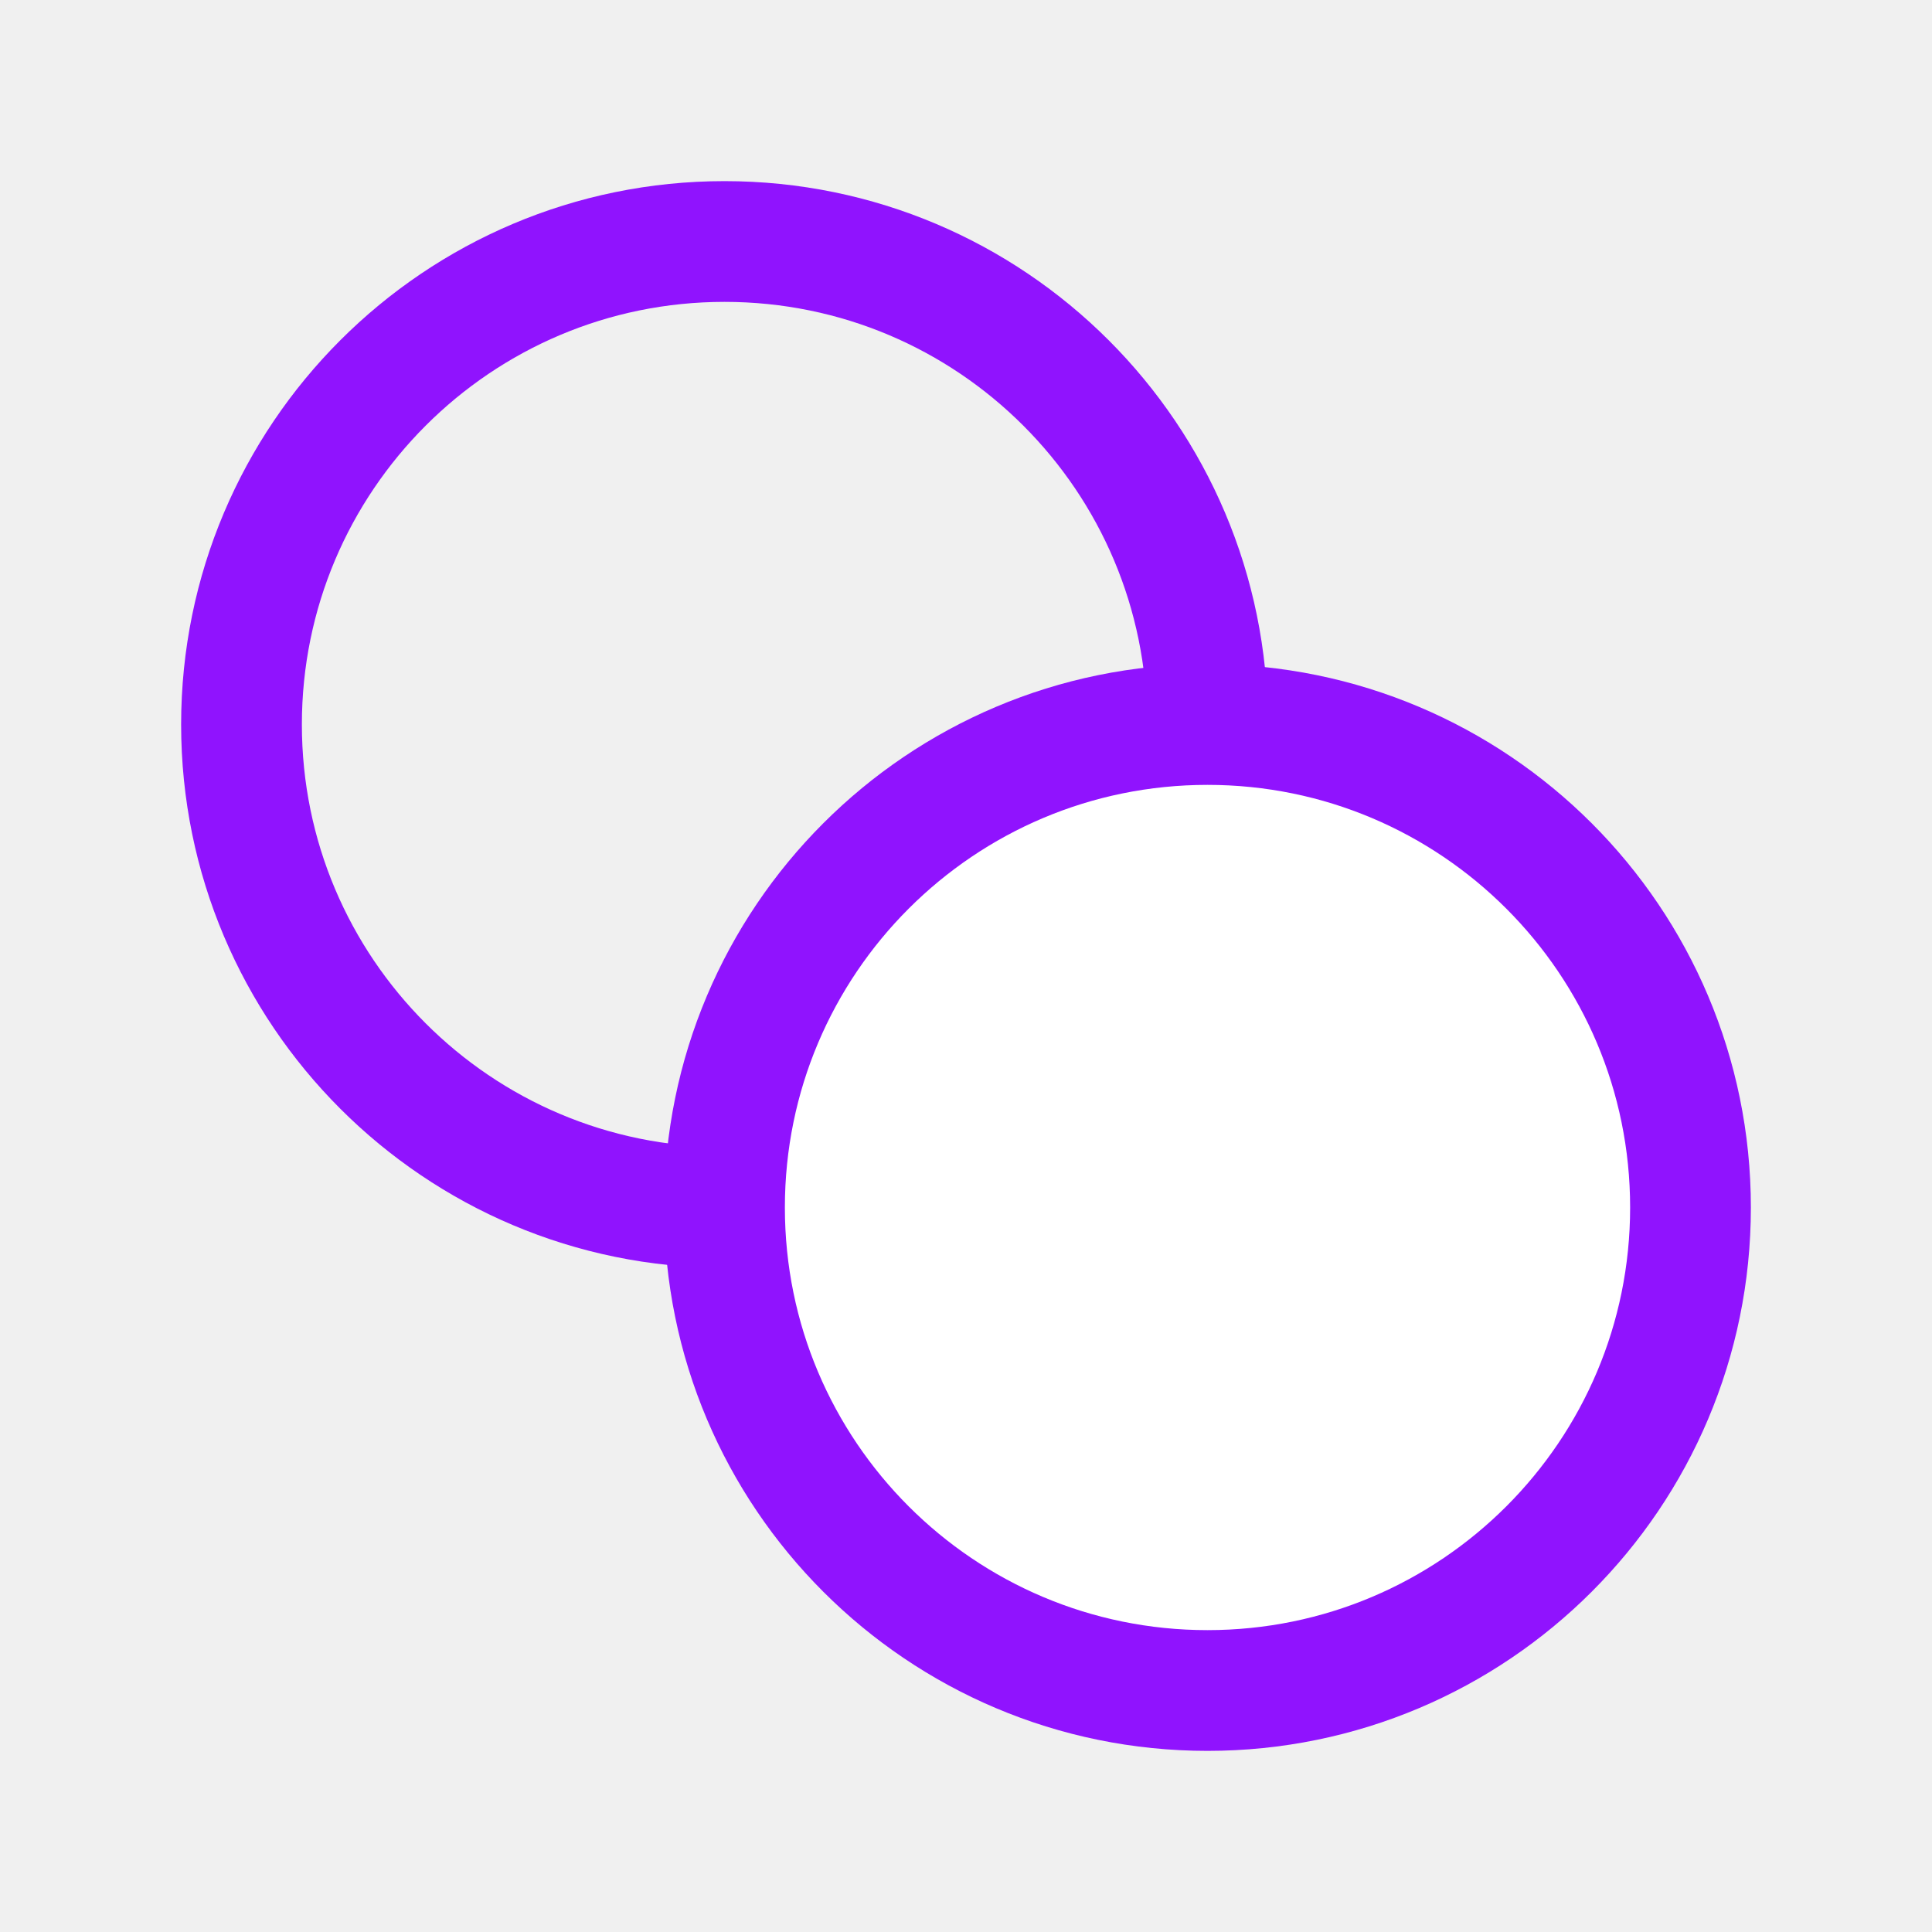
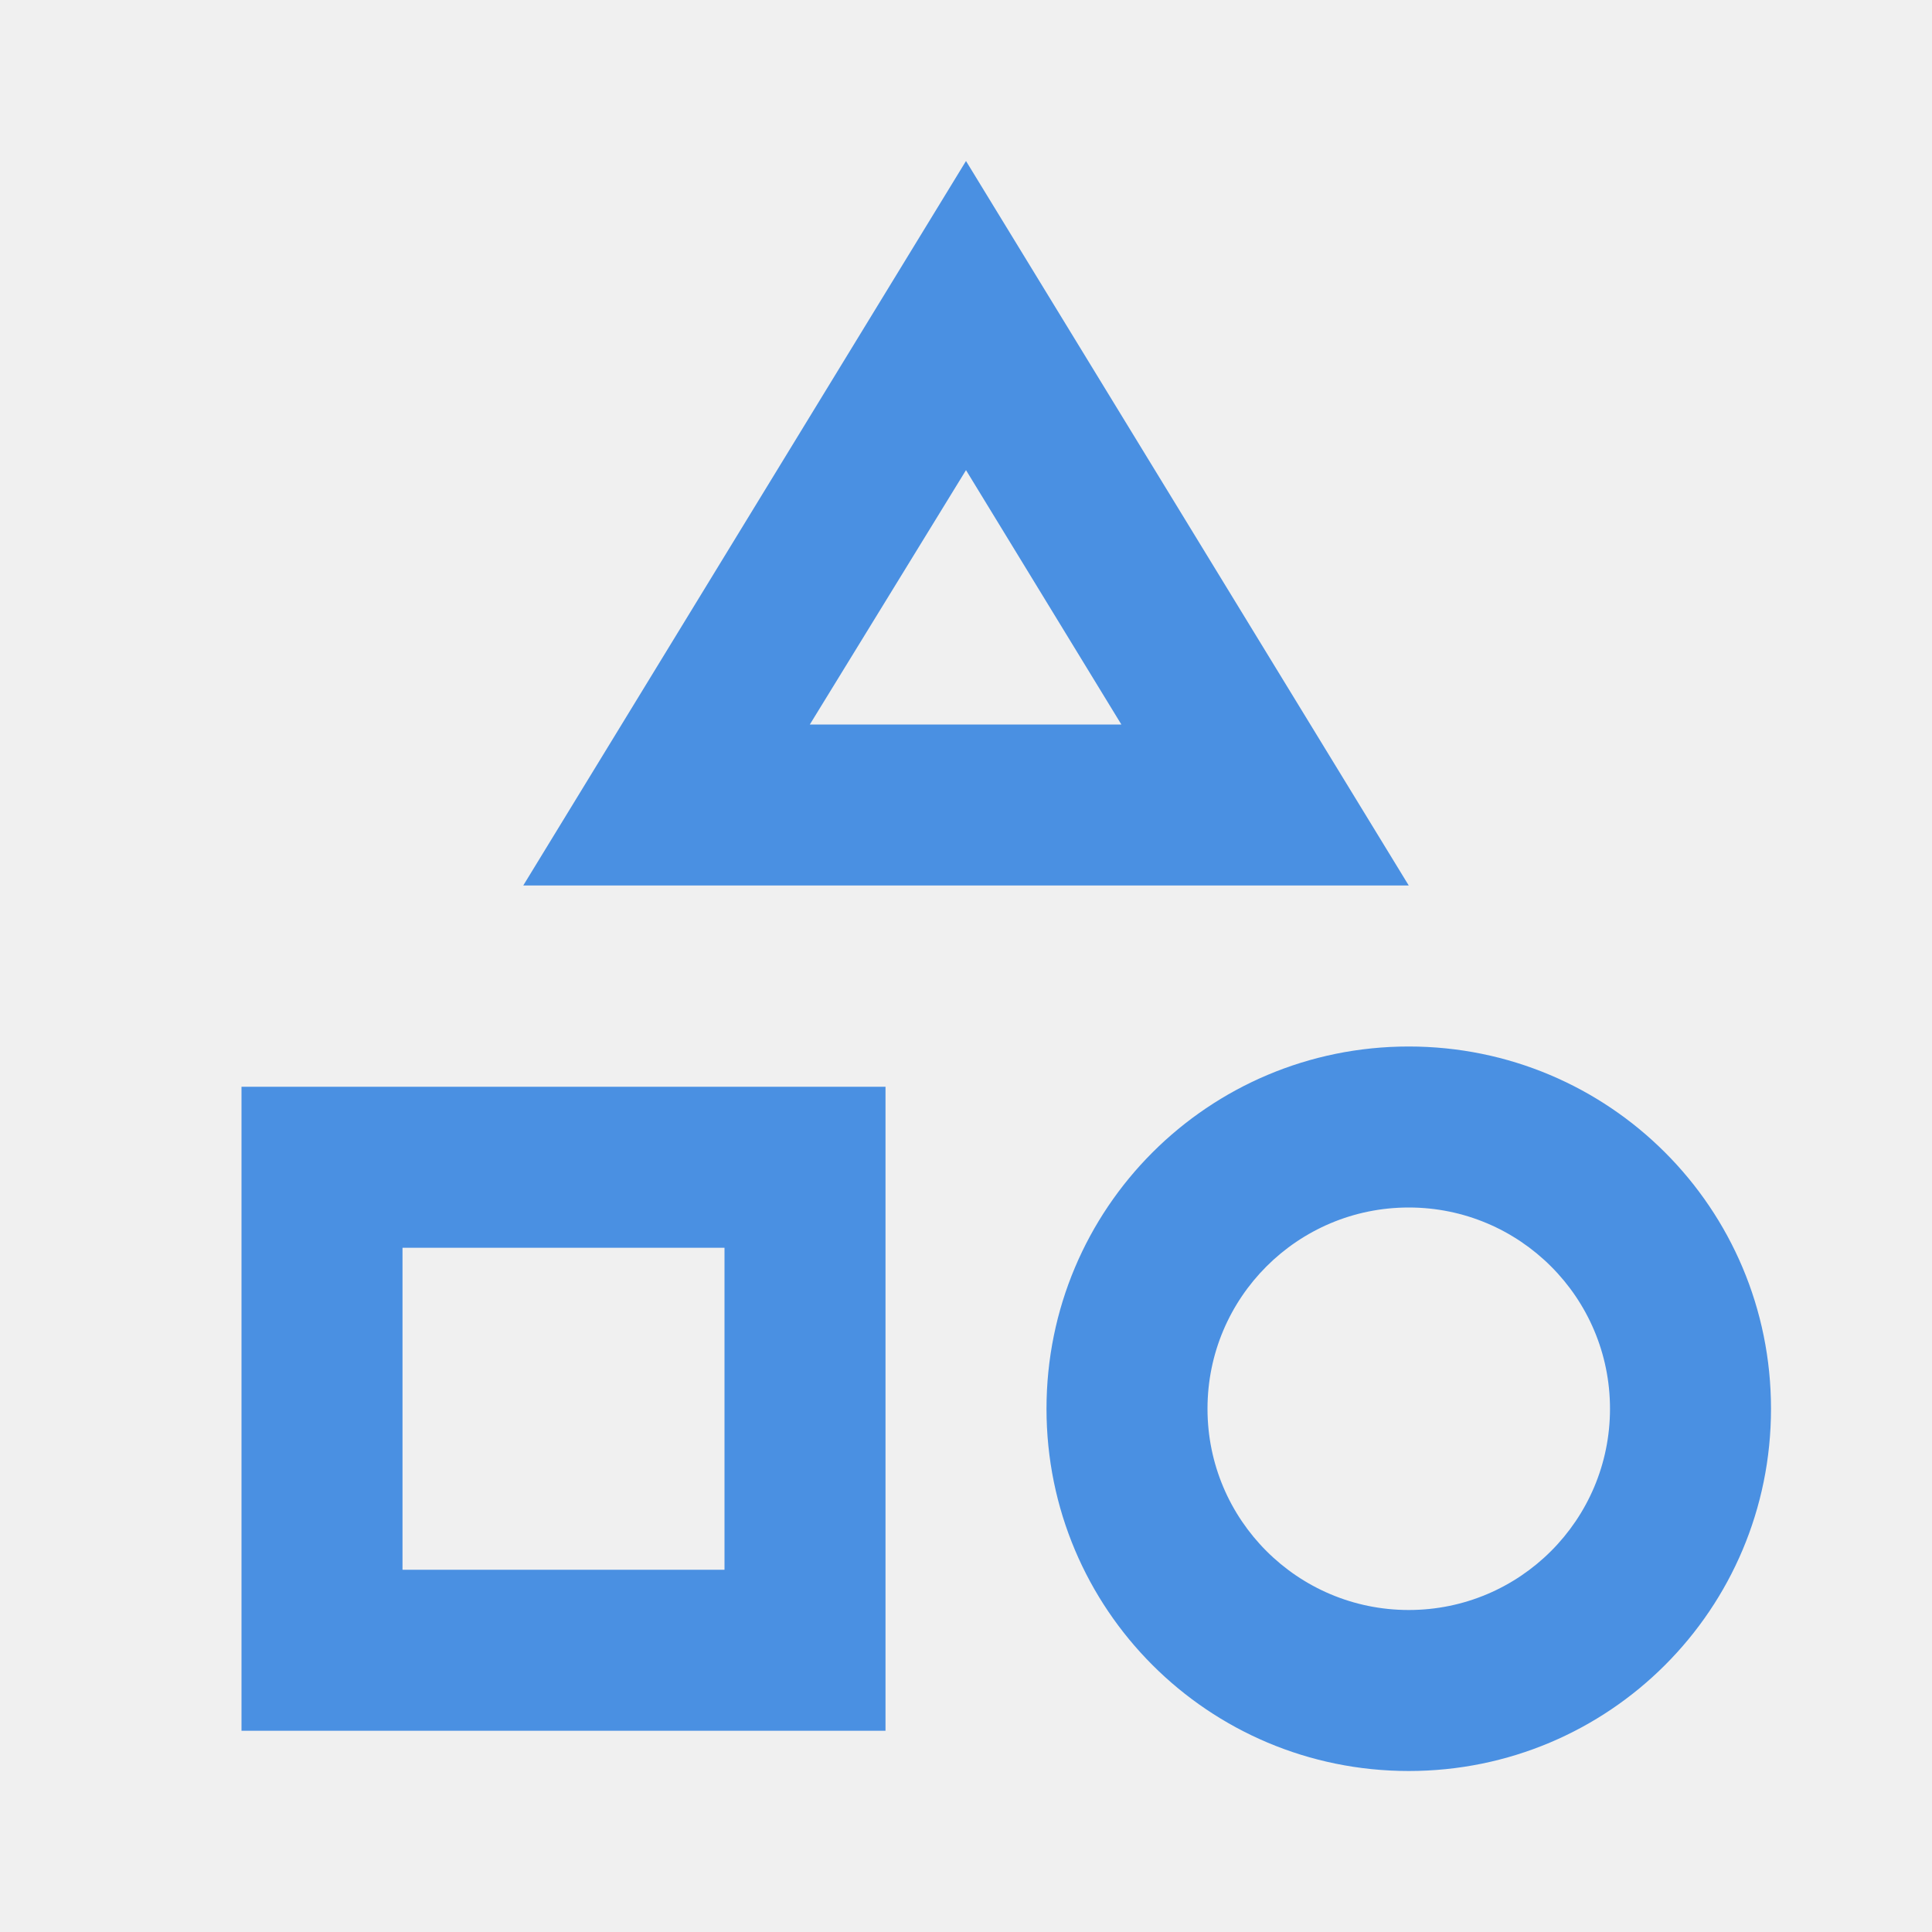
- <svg xmlns="http://www.w3.org/2000/svg" width="16" height="16" viewBox="0 0 16 16" fill="none">
-   <circle cx="6" cy="6" r="4" stroke="#9013FE" stroke-width="1" />
-   <circle cx="10" cy="10" r="4" stroke="#9013FE" stroke-width="1" fill="white" />
+ <svg xmlns="http://www.w3.org/2000/svg" width="16" height="16" viewBox="0 0 24 24" fill="none">
+   <path fill="#4A90E2" d="m12 2-5.5 9h11L12 2zm0 3.84L13.93 9h-3.87L12 5.84zM17.5 13c-2.49 0-4.5 2.01-4.5 4.5s2.01 4.5 4.5 4.5 4.5-2.01 4.5-4.5-2.01-4.5-4.5-4.5zm0 7a2.5 2.5 0 0 1 0-5 2.5 2.5 0 0 1 0 5zM3 21.5h8v-8H3v8zm2-6h4v4H5v-4z" />
</svg>
